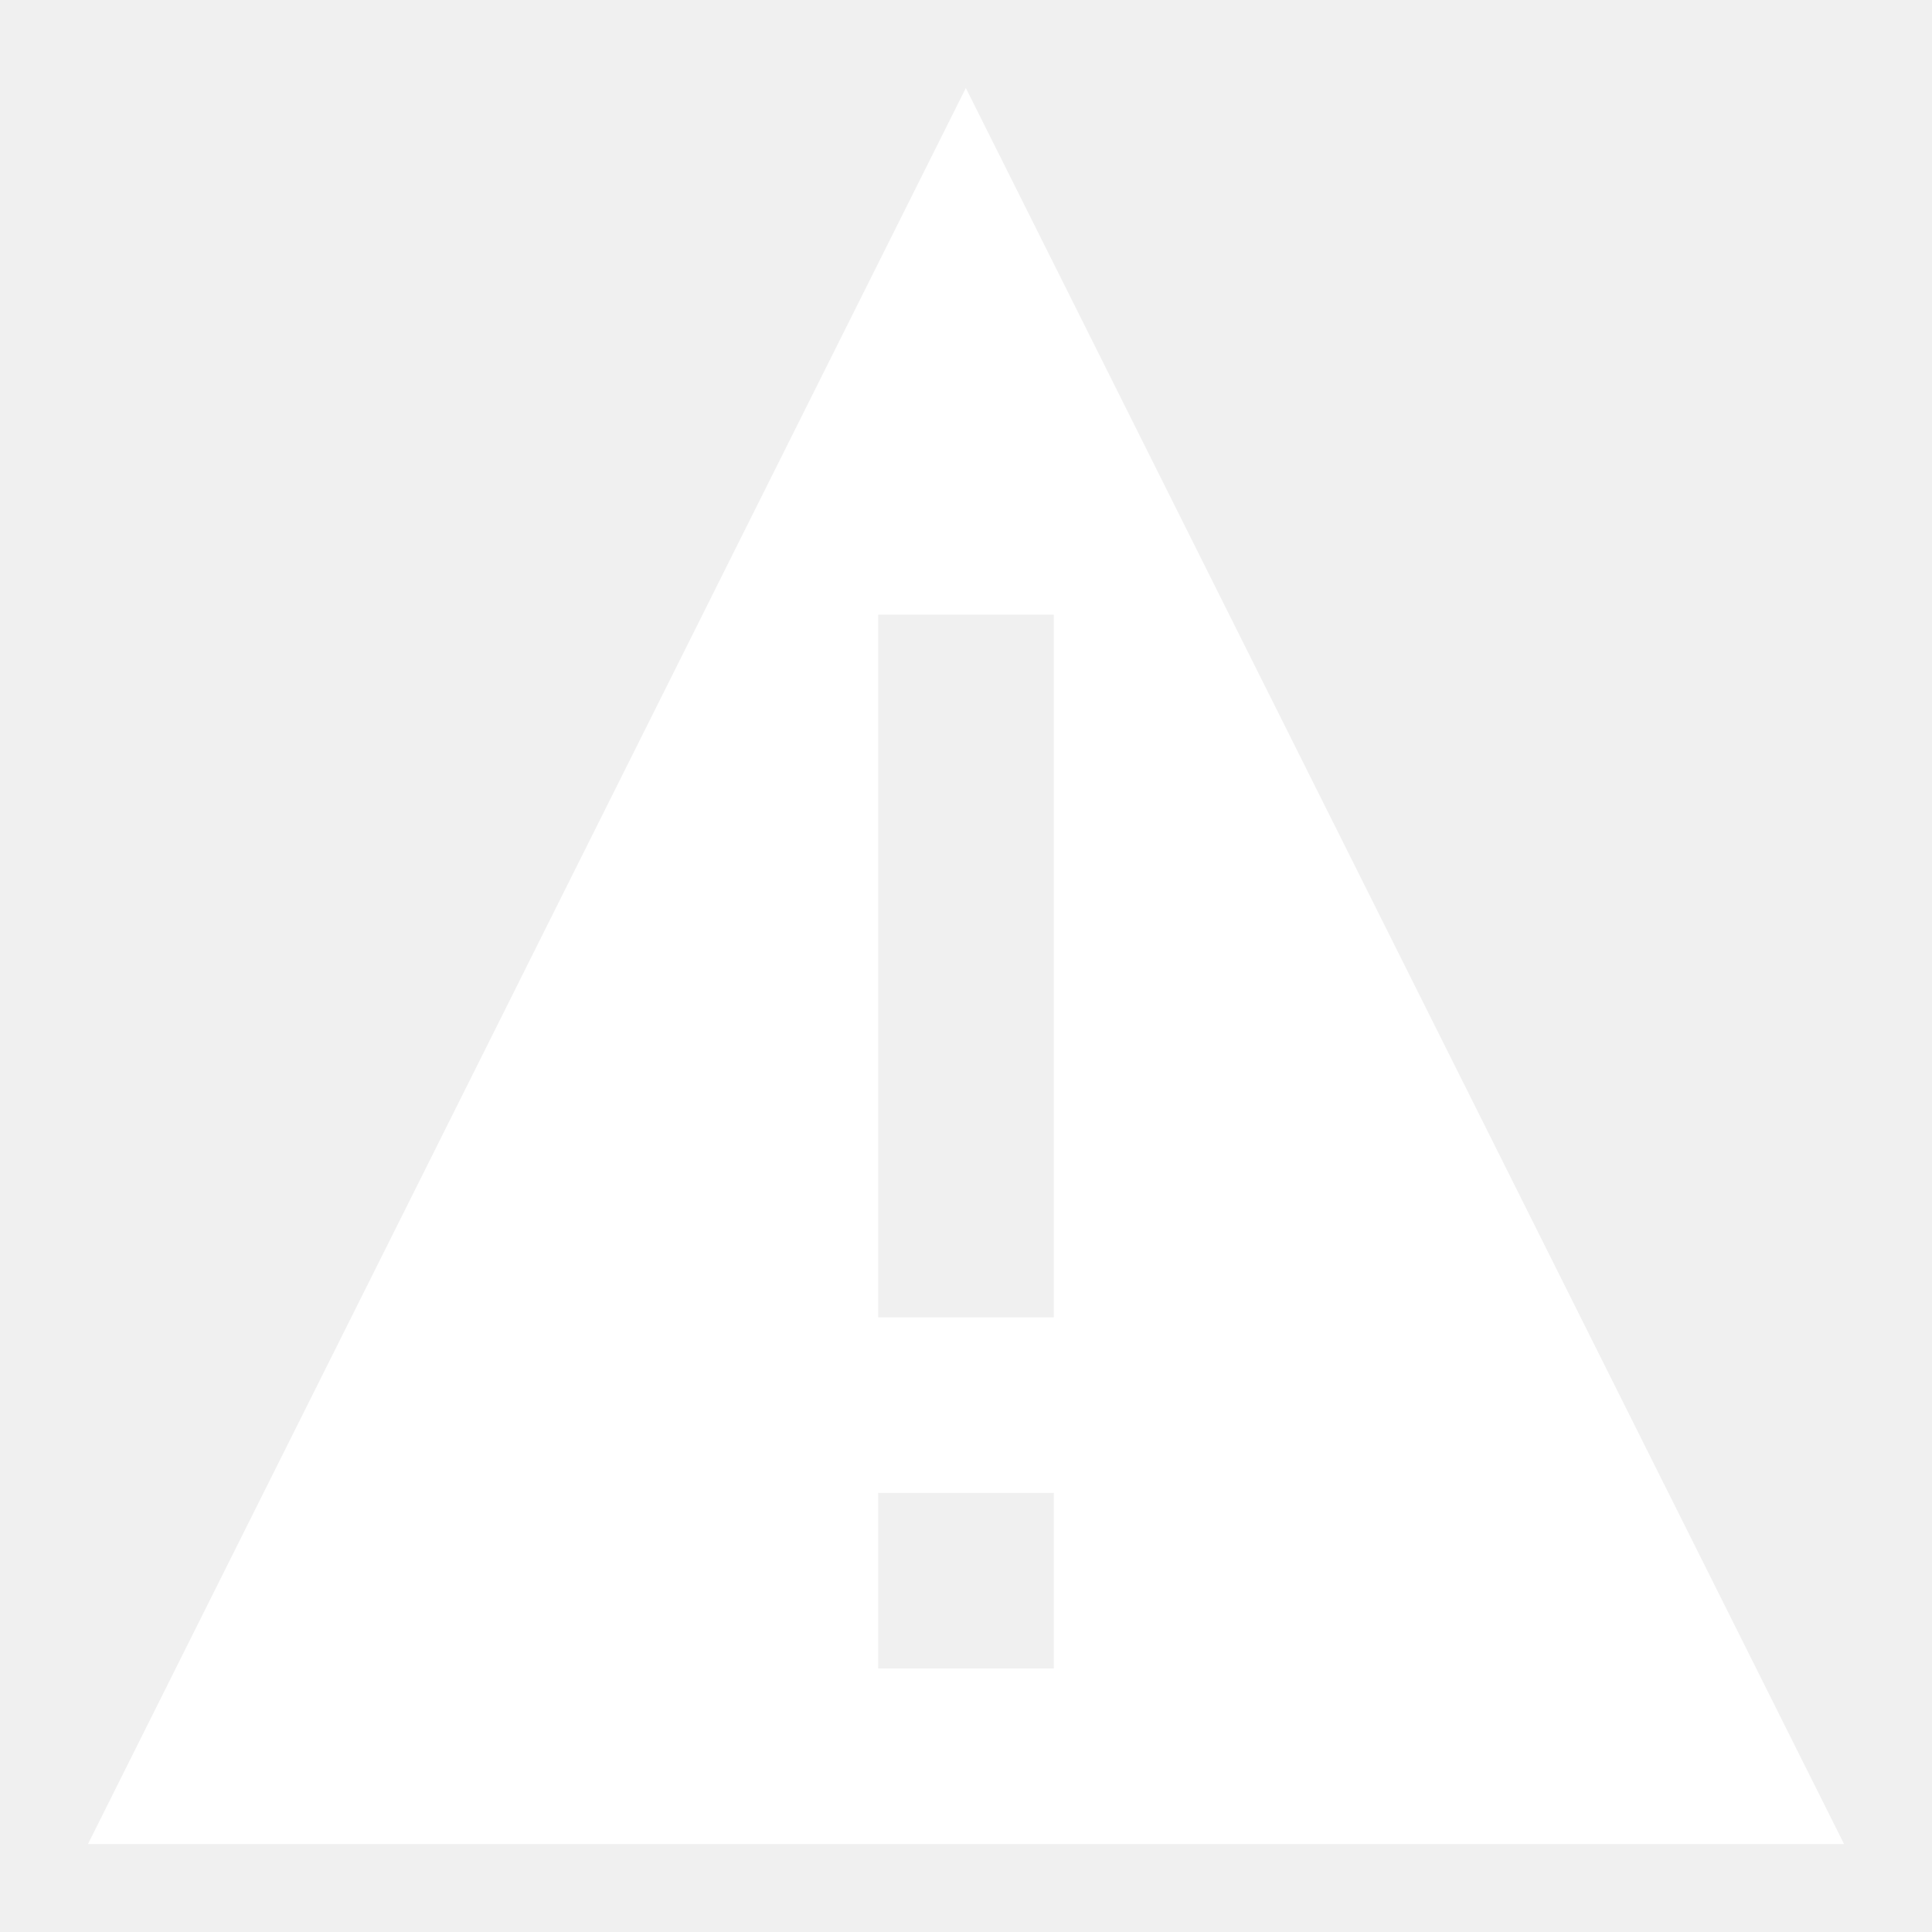
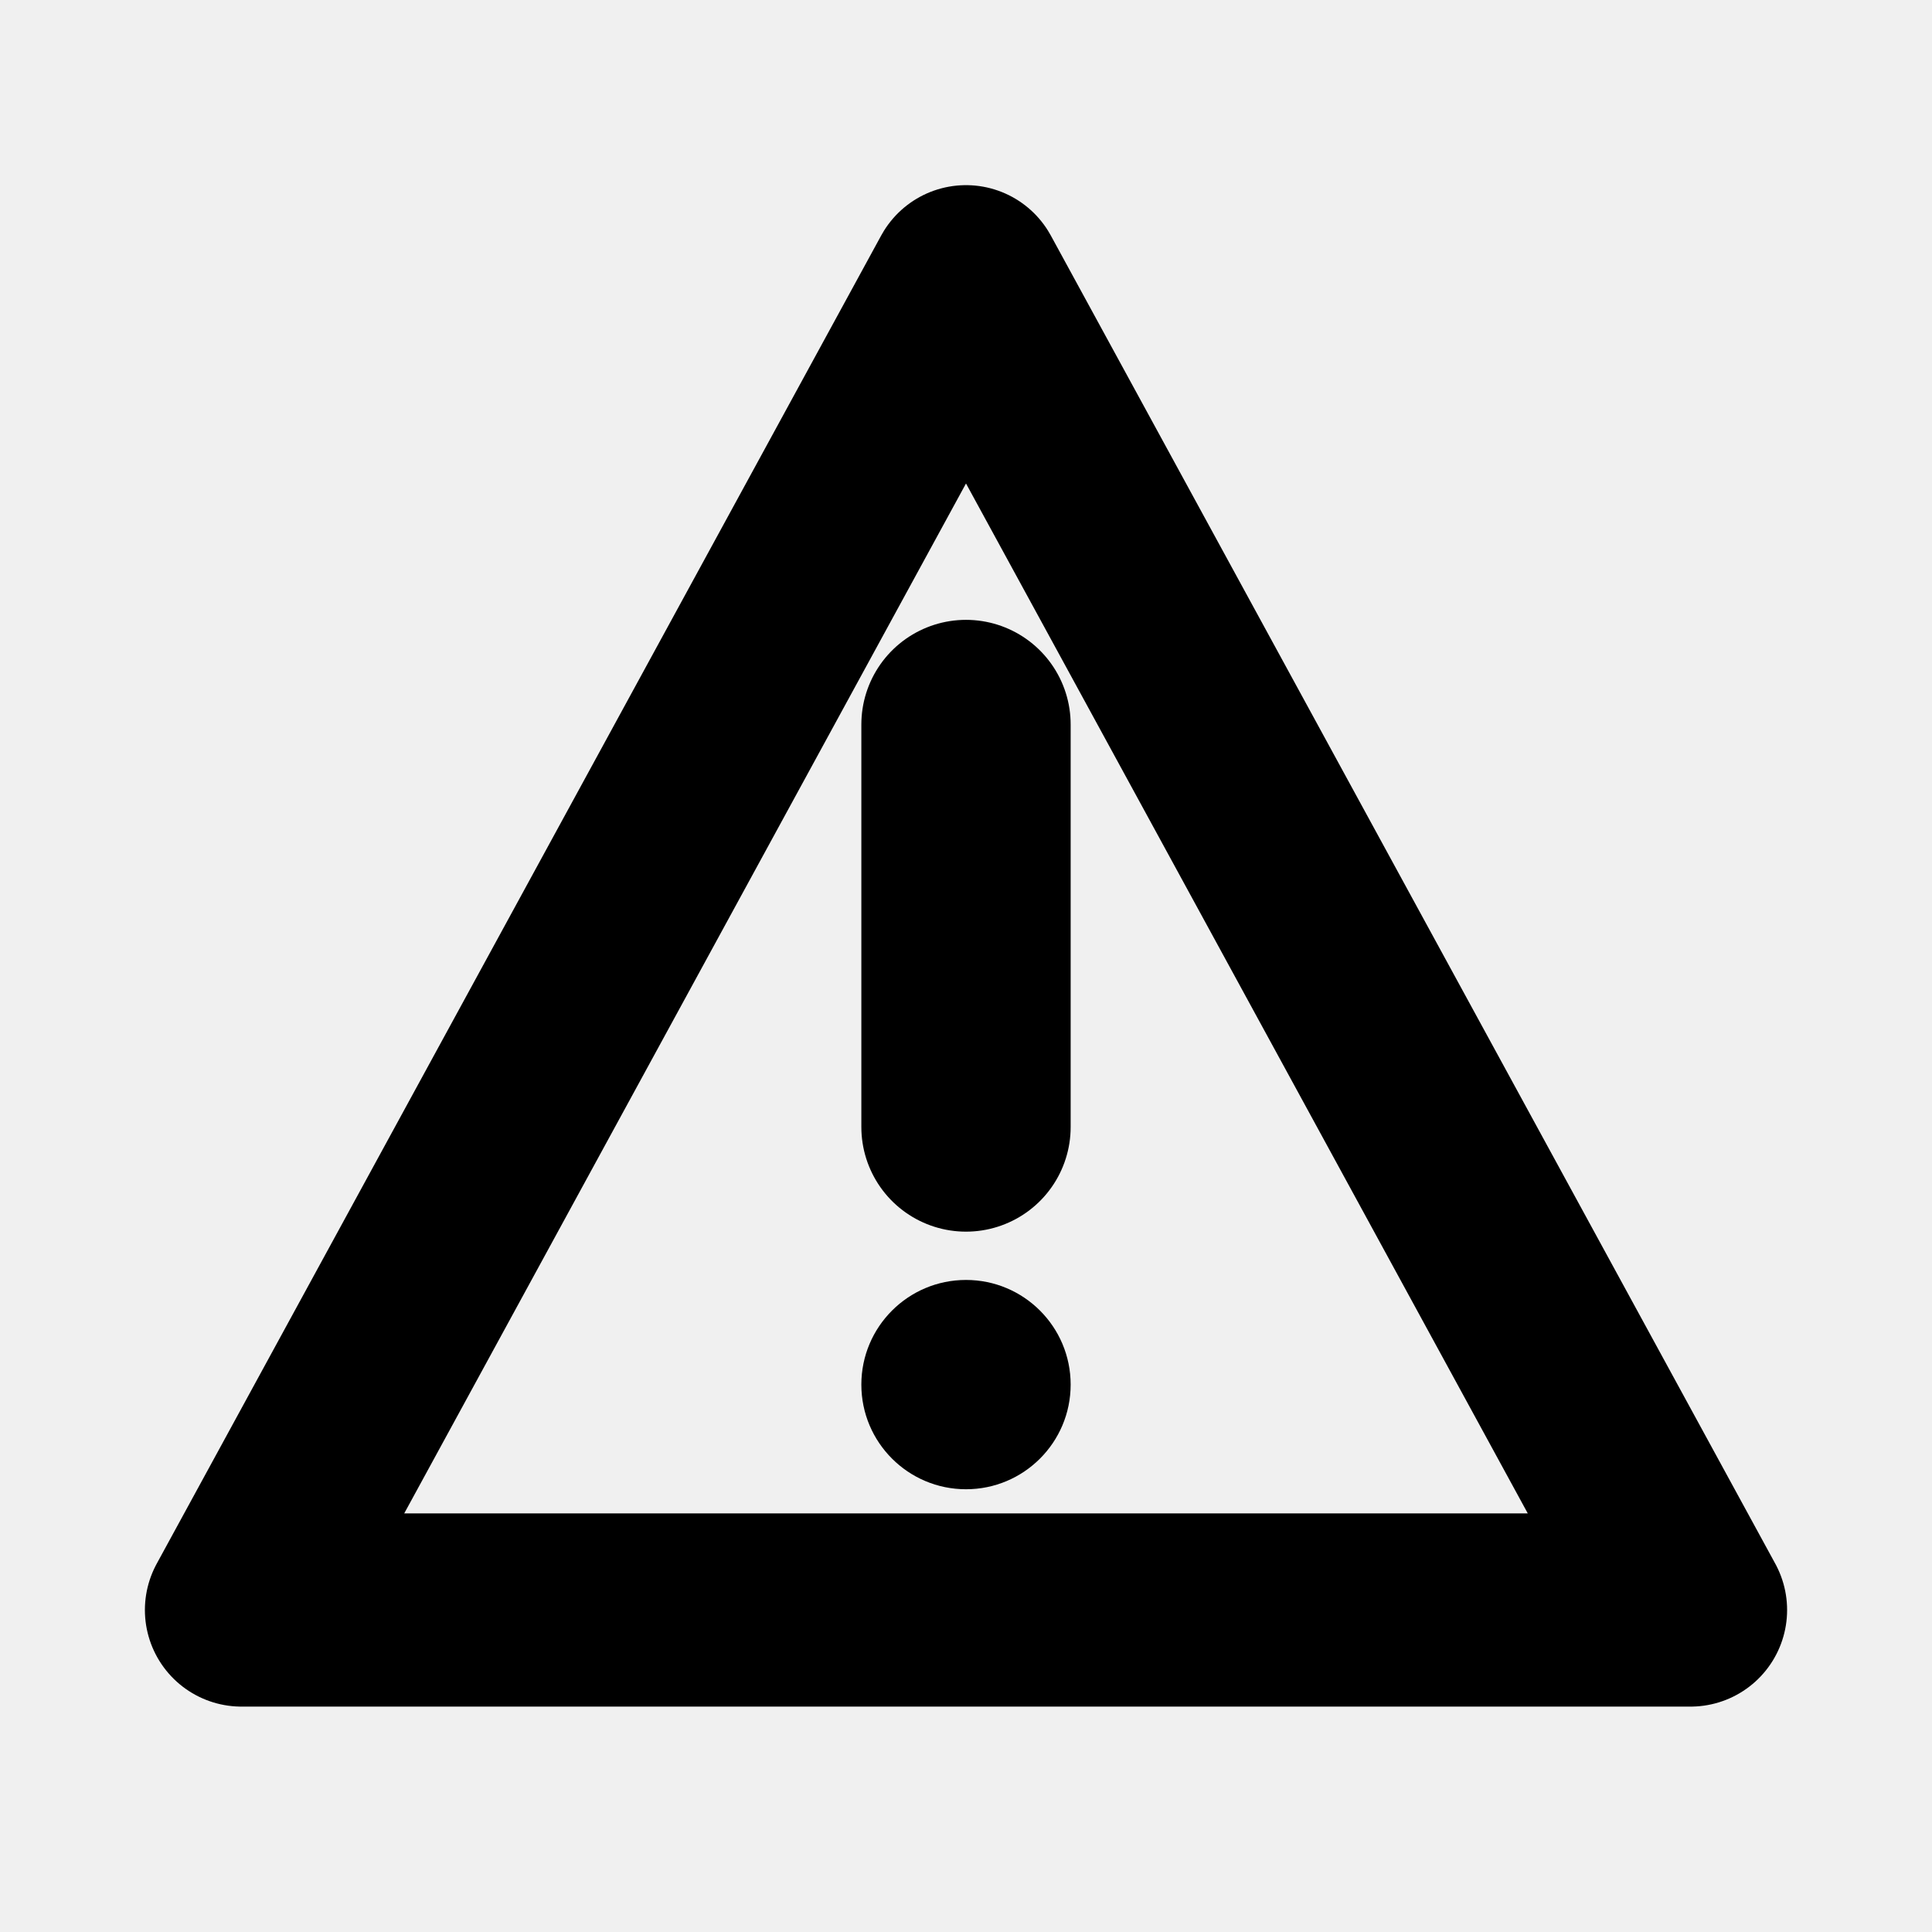
- <svg xmlns="http://www.w3.org/2000/svg" id="svg1626" version="1.1" viewBox="0 0 5.821 5.821" height="22" width="22">
-   <defs id="defs1620" />
-   <g transform="translate(0,-291.7083)" id="layer1" />
-   <g id="layer2">
-     <path id="rect4984" d="M 2.91,0.265 0.265,5.556 H 5.556 Z M 2.646,1.852 H 3.175 V 3.969 H 2.646 Z m 0,2.646 H 3.175 V 5.027 H 2.646 Z" style="display:inline;fill:#ffffff;fill-opacity:1;stroke:none;stroke-width:0.265" />
-   </g>
+ <svg xmlns="http://www.w3.org/2000/svg" viewBox="0 0 24 24">
+   <path d="M12 3.5 21 20H3Z" fill="none" stroke="currentColor" stroke-width="2.4" stroke-linejoin="round" />
+   <path d="M12 9v5" fill="none" stroke="currentColor" stroke-width="2.6" stroke-linecap="round" />
+   <circle cx="12" cy="17.2" r="1.3" fill="currentColor" />
</svg>
